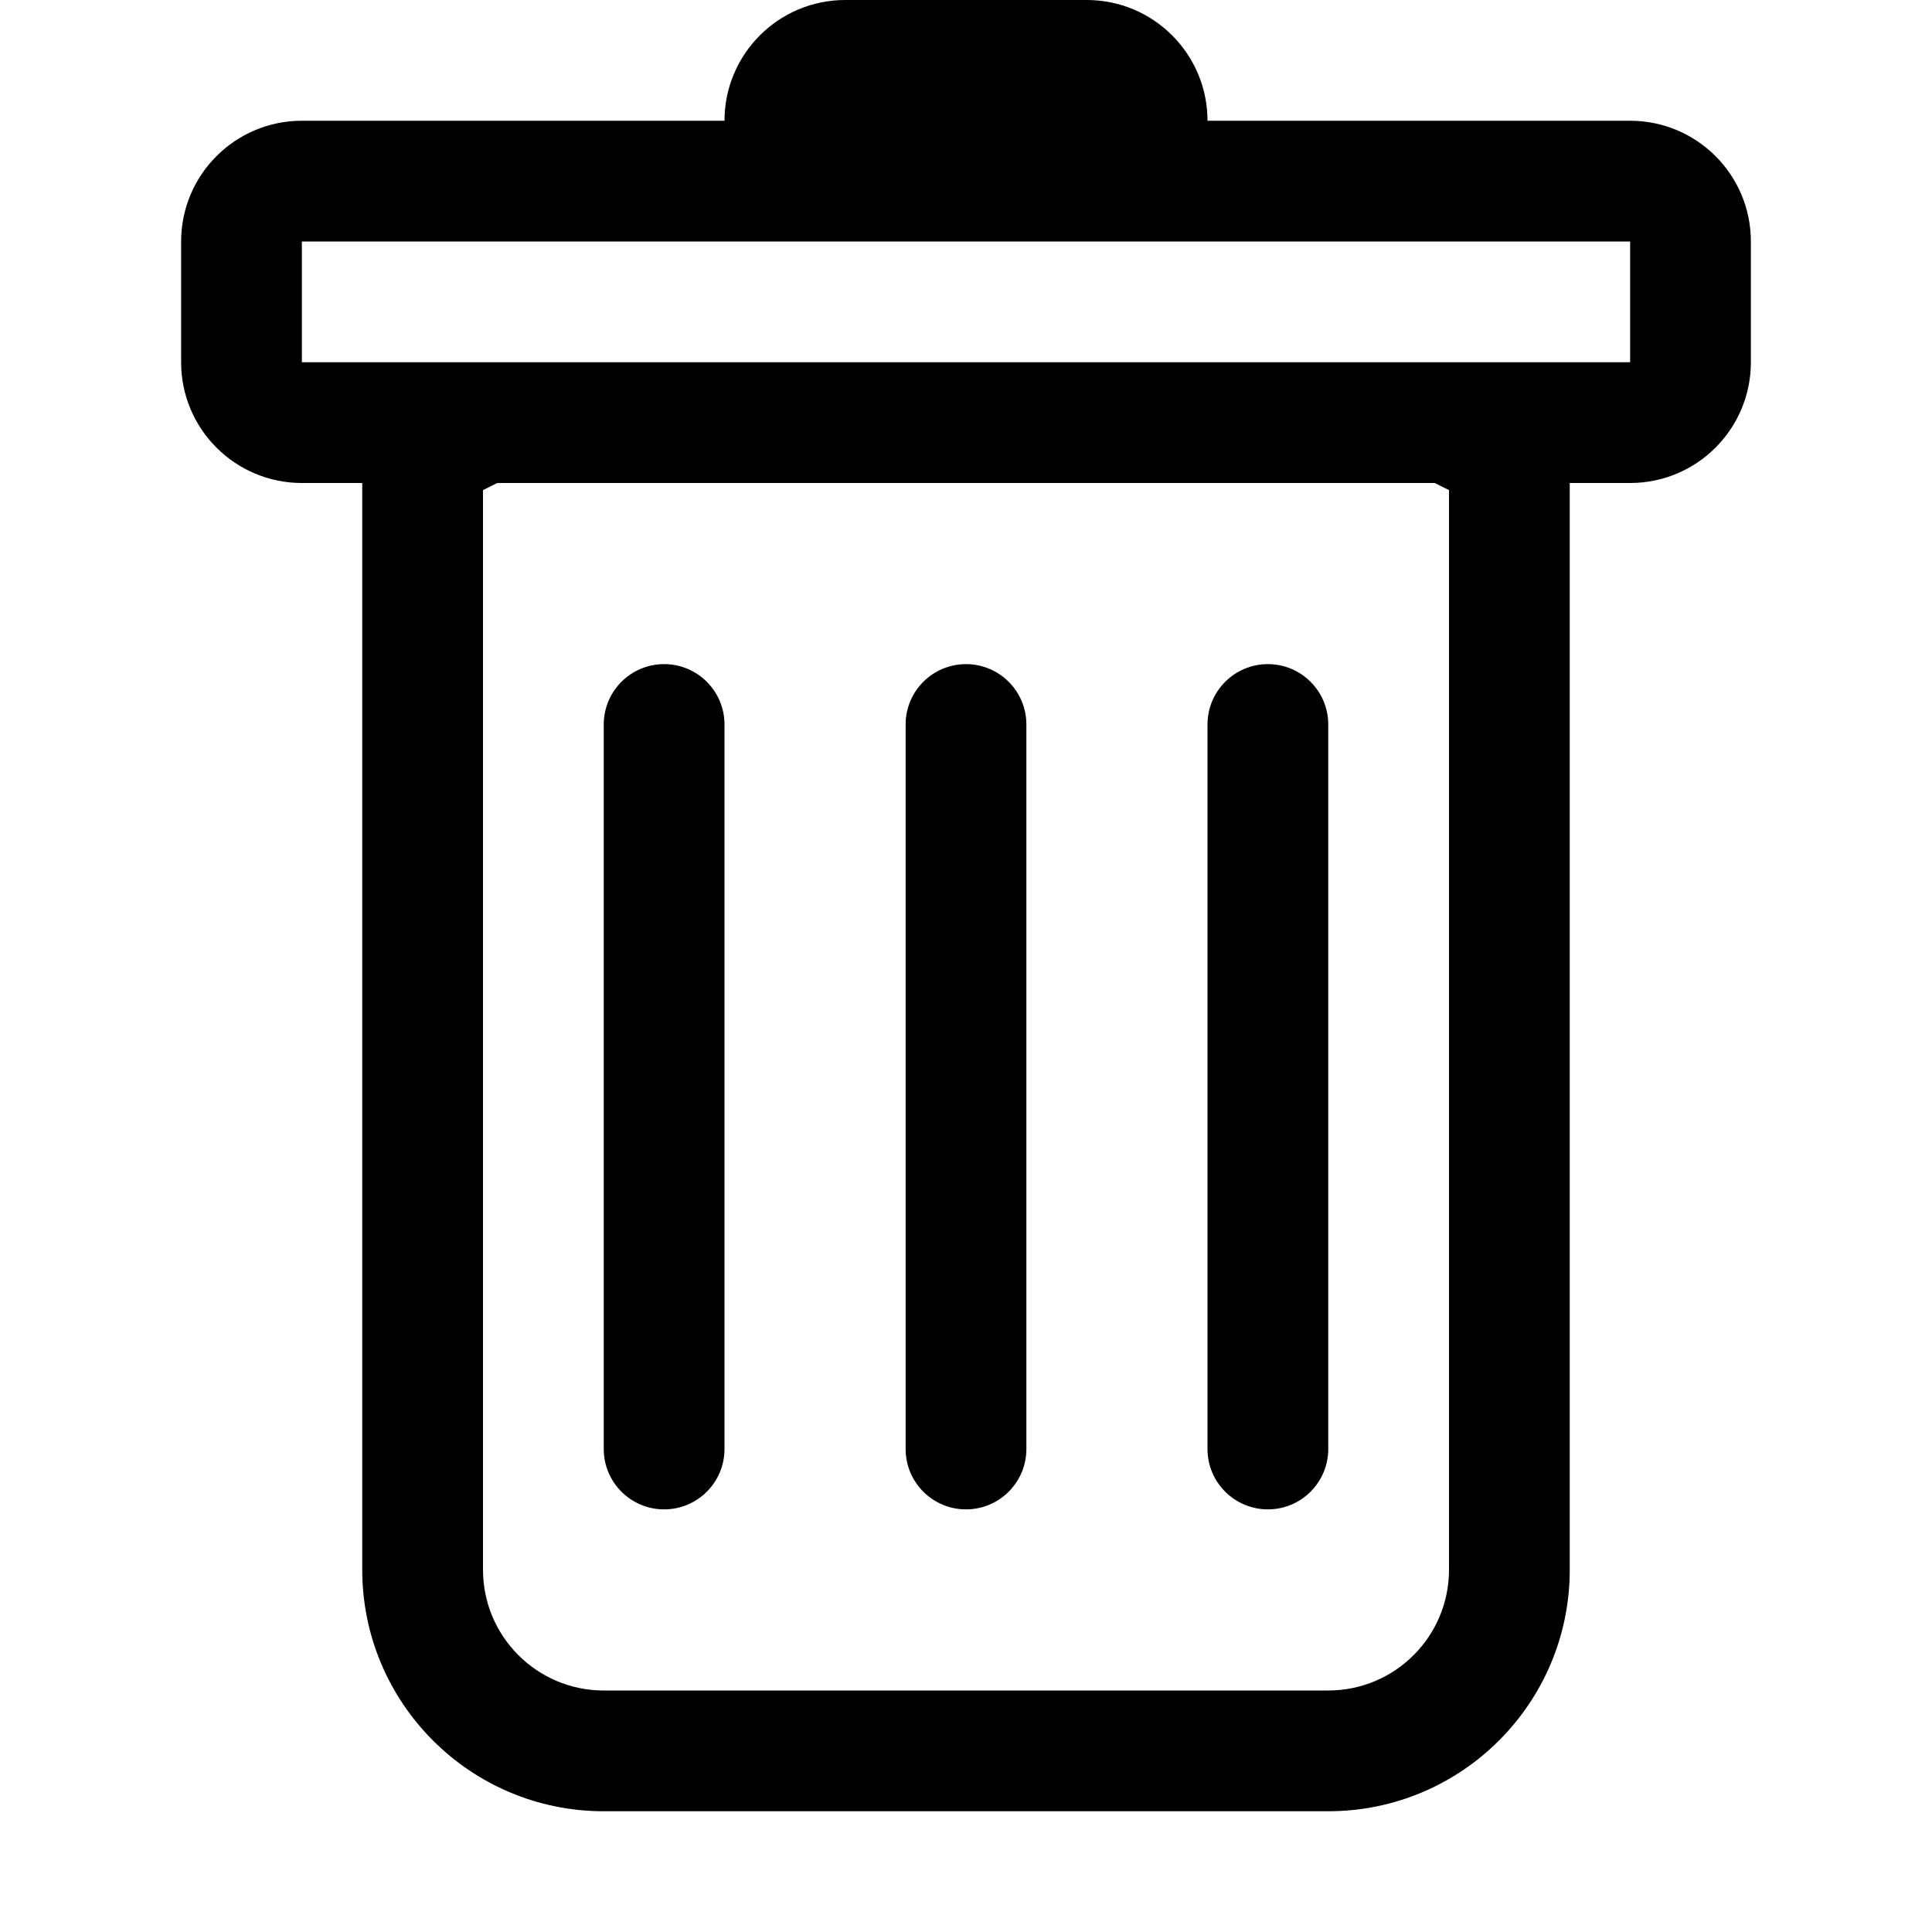
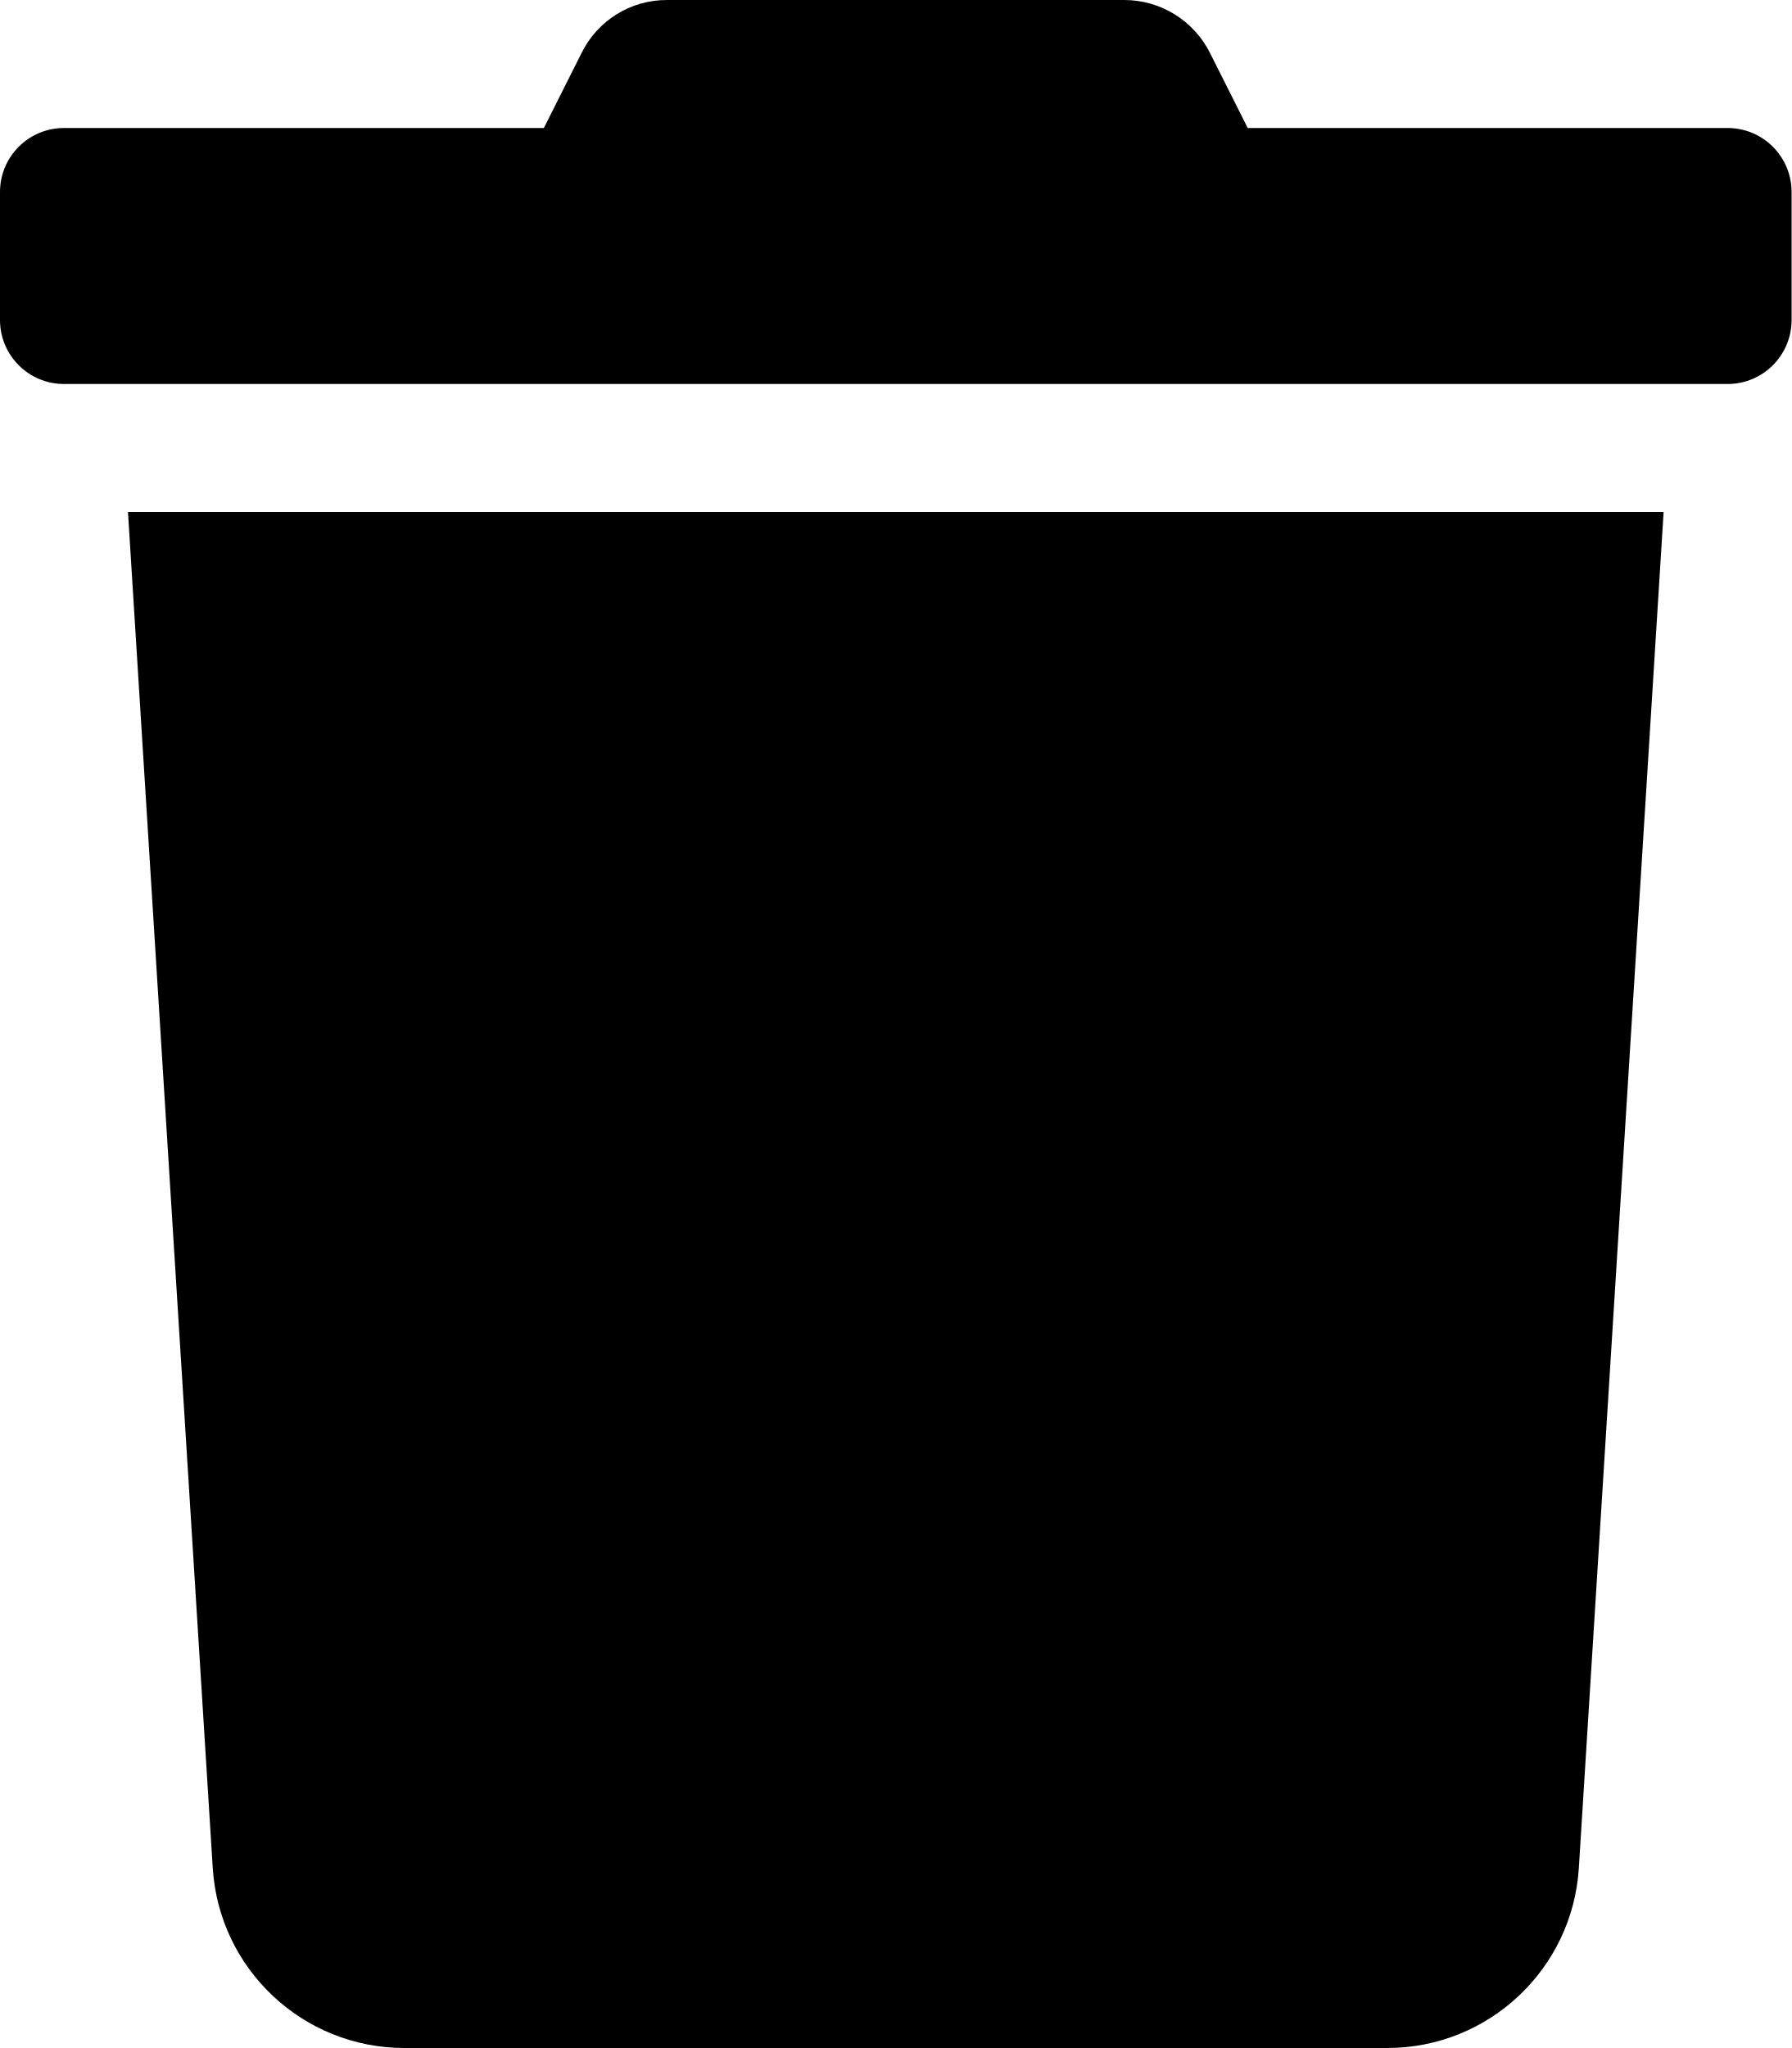
- <svg xmlns="http://www.w3.org/2000/svg" width="16" height="16" fill="currentColor" class="bi bi-trash" viewBox="0 0 16 16">
-   <path d="M5.5 5.5A.5.5 0 0 1 6 6v6a.5.5 0 0 1-1 0V6a.5.5 0 0 1 .5-.5zm2.5 0a.5.5 0 0 1 .5.5v6a.5.5 0 0 1-1 0V6a.5.5 0 0 1 .5-.5zm3 .5a.5.5 0 0 0-1 0v6a.5.5 0 0 0 1 0V6z" />
-   <path fill-rule="evenodd" d="M14.5 3a1 1 0 0 1-1 1H13v9a2 2 0 0 1-2 2H5a2 2 0 0 1-2-2V4h-.5a1 1 0 0 1-1-1V2a1 1 0 0 1 1-1H6a1 1 0 0 1 1-1h2a1 1 0 0 1 1 1h3.5a1 1 0 0 1 1 1v1zM4.118 4 4 4.059V13a1 1 0 0 0 1 1h6a1 1 0 0 0 1-1V4.059L11.882 4H4.118zM2.5 3V2h11v1h-11z" />
+ <svg xmlns="http://www.w3.org/2000/svg" aria-hidden="true" focusable="false" data-prefix="fas" data-icon="trash" class="svg-inline--fa fa-trash fa-w-14" role="img" viewBox="0 0 448 512">
+   <path fill="currentColor" d="M432 32H312l-9.4-18.7A24 24 0 0 0 281.1 0H166.8a23.72 23.72 0 0 0-21.4 13.3L136 32H16A16 16 0 0 0 0 48v32a16 16 0 0 0 16 16h416a16 16 0 0 0 16-16V48a16 16 0 0 0-16-16zM53.2 467a48 48 0 0 0 47.9 45h245.8a48 48 0 0 0 47.9-45L416 128H32z" />
</svg>
